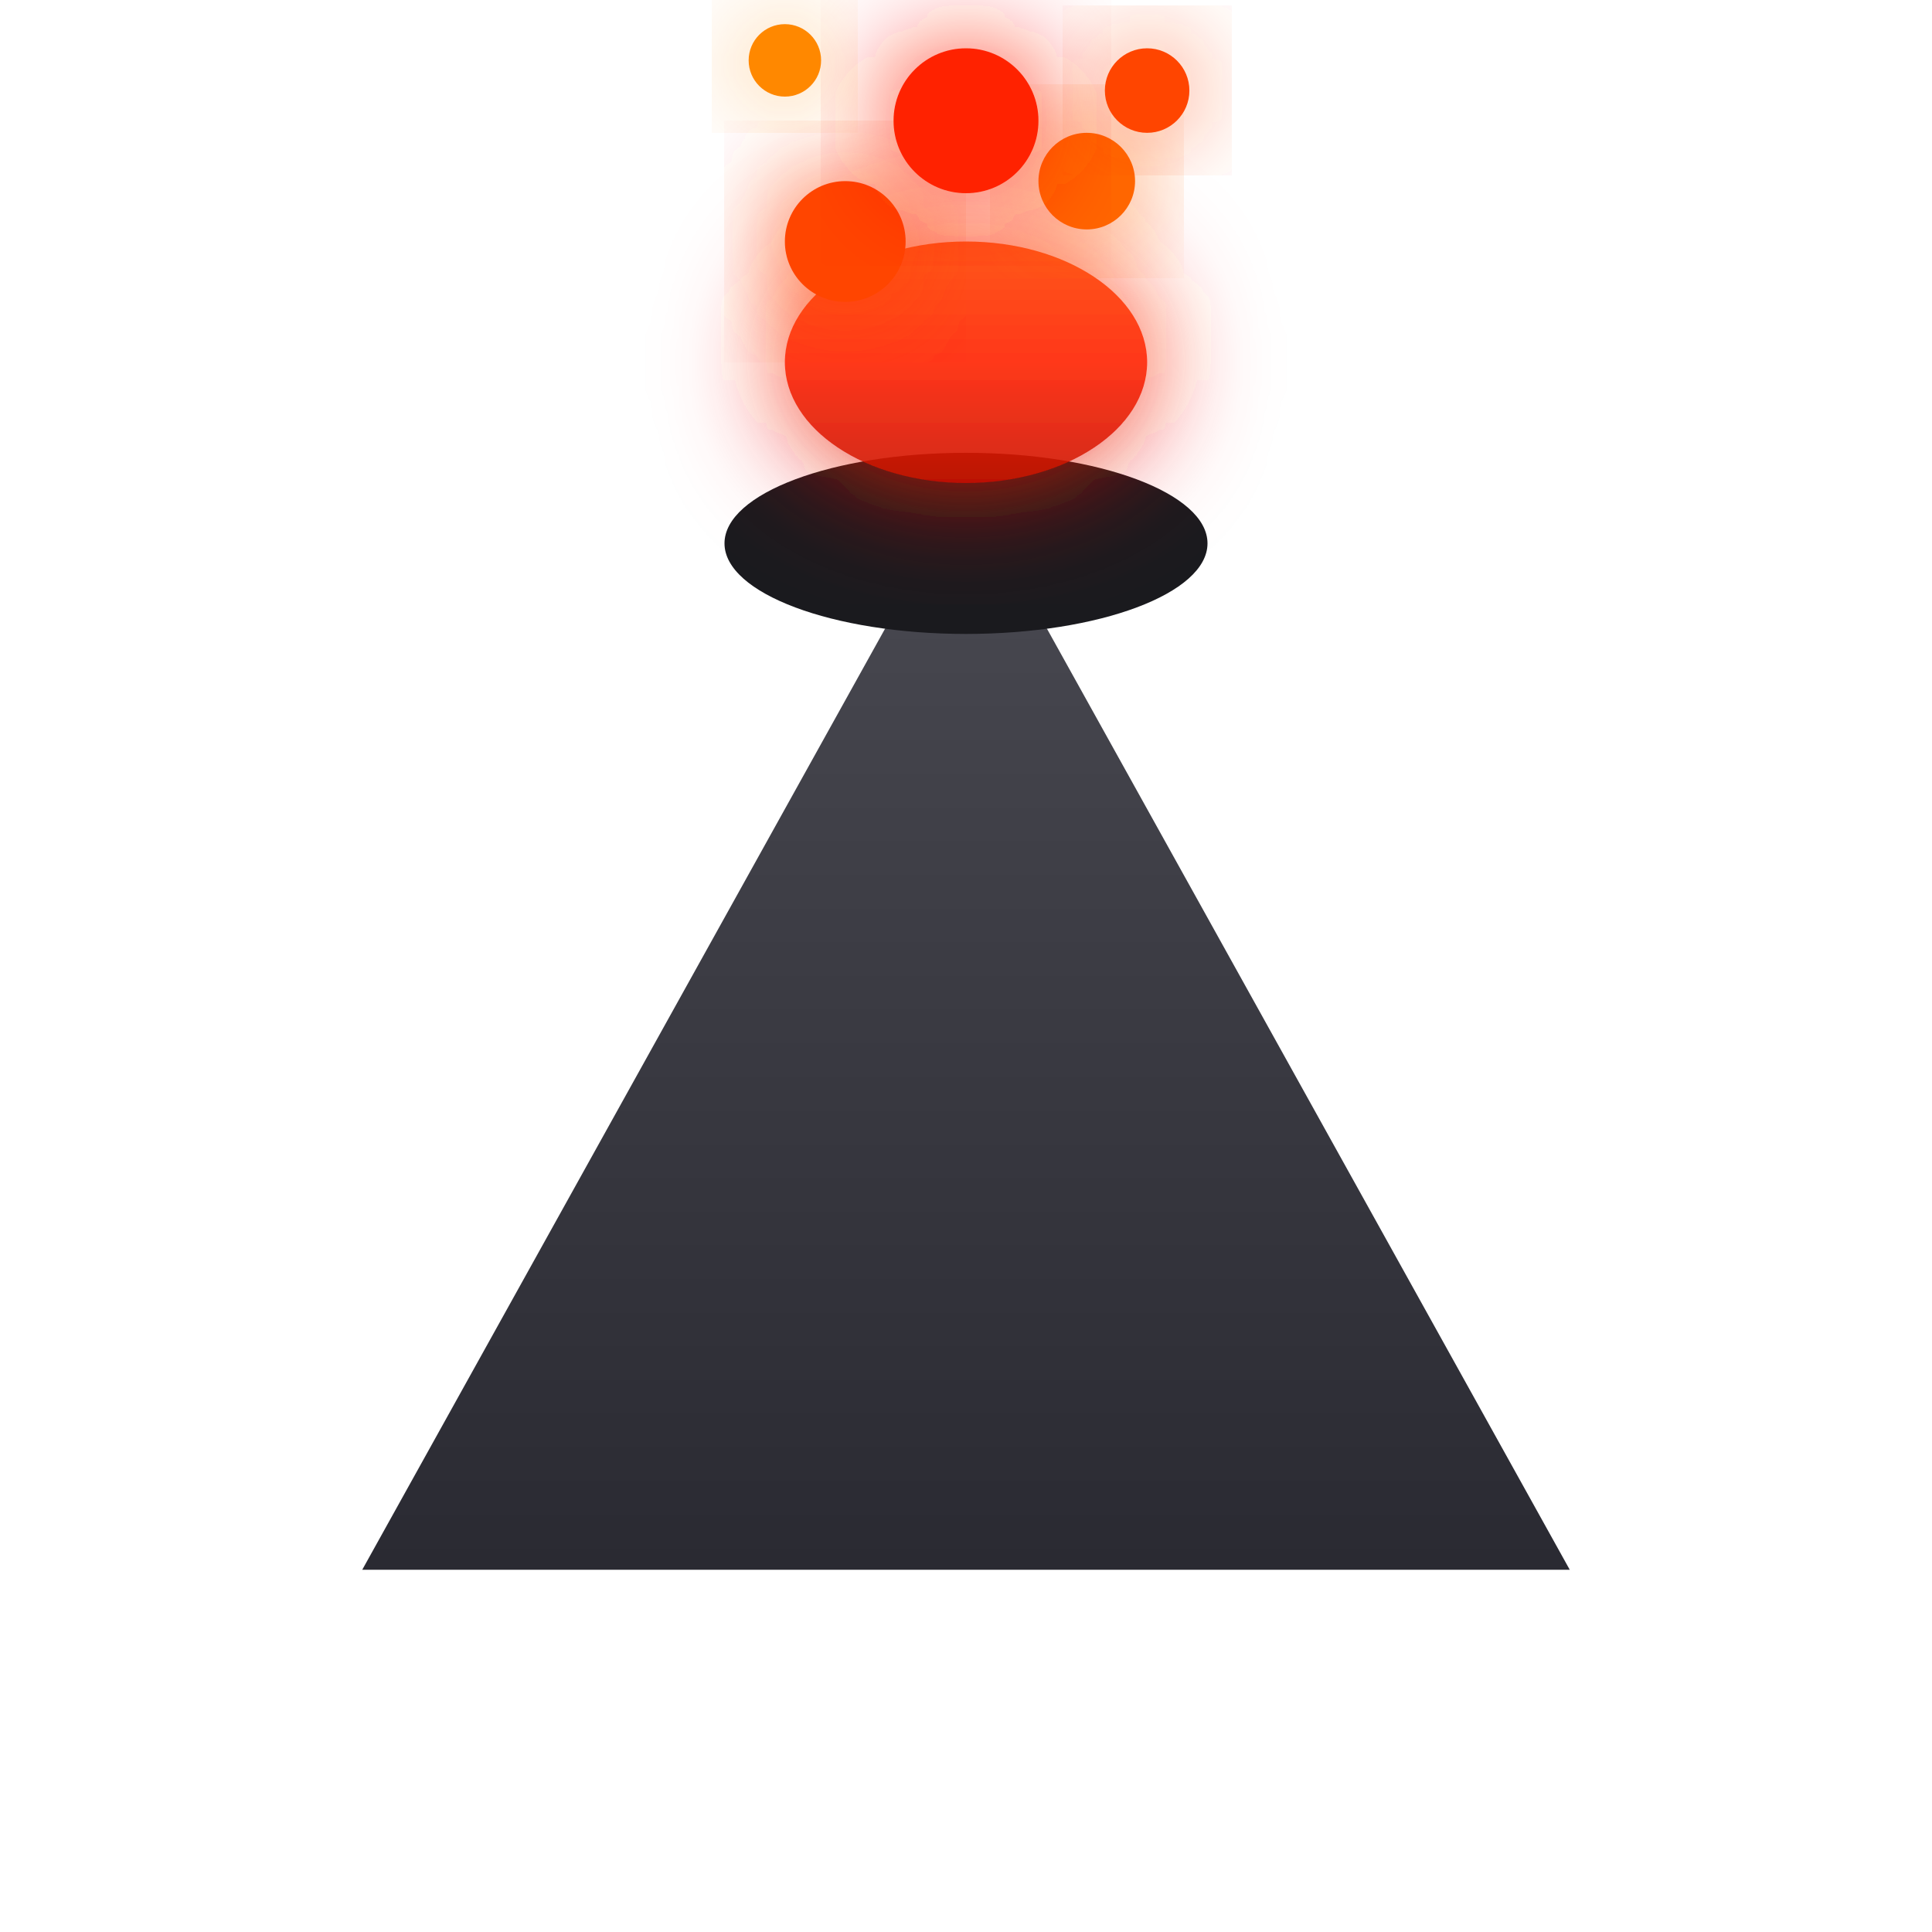
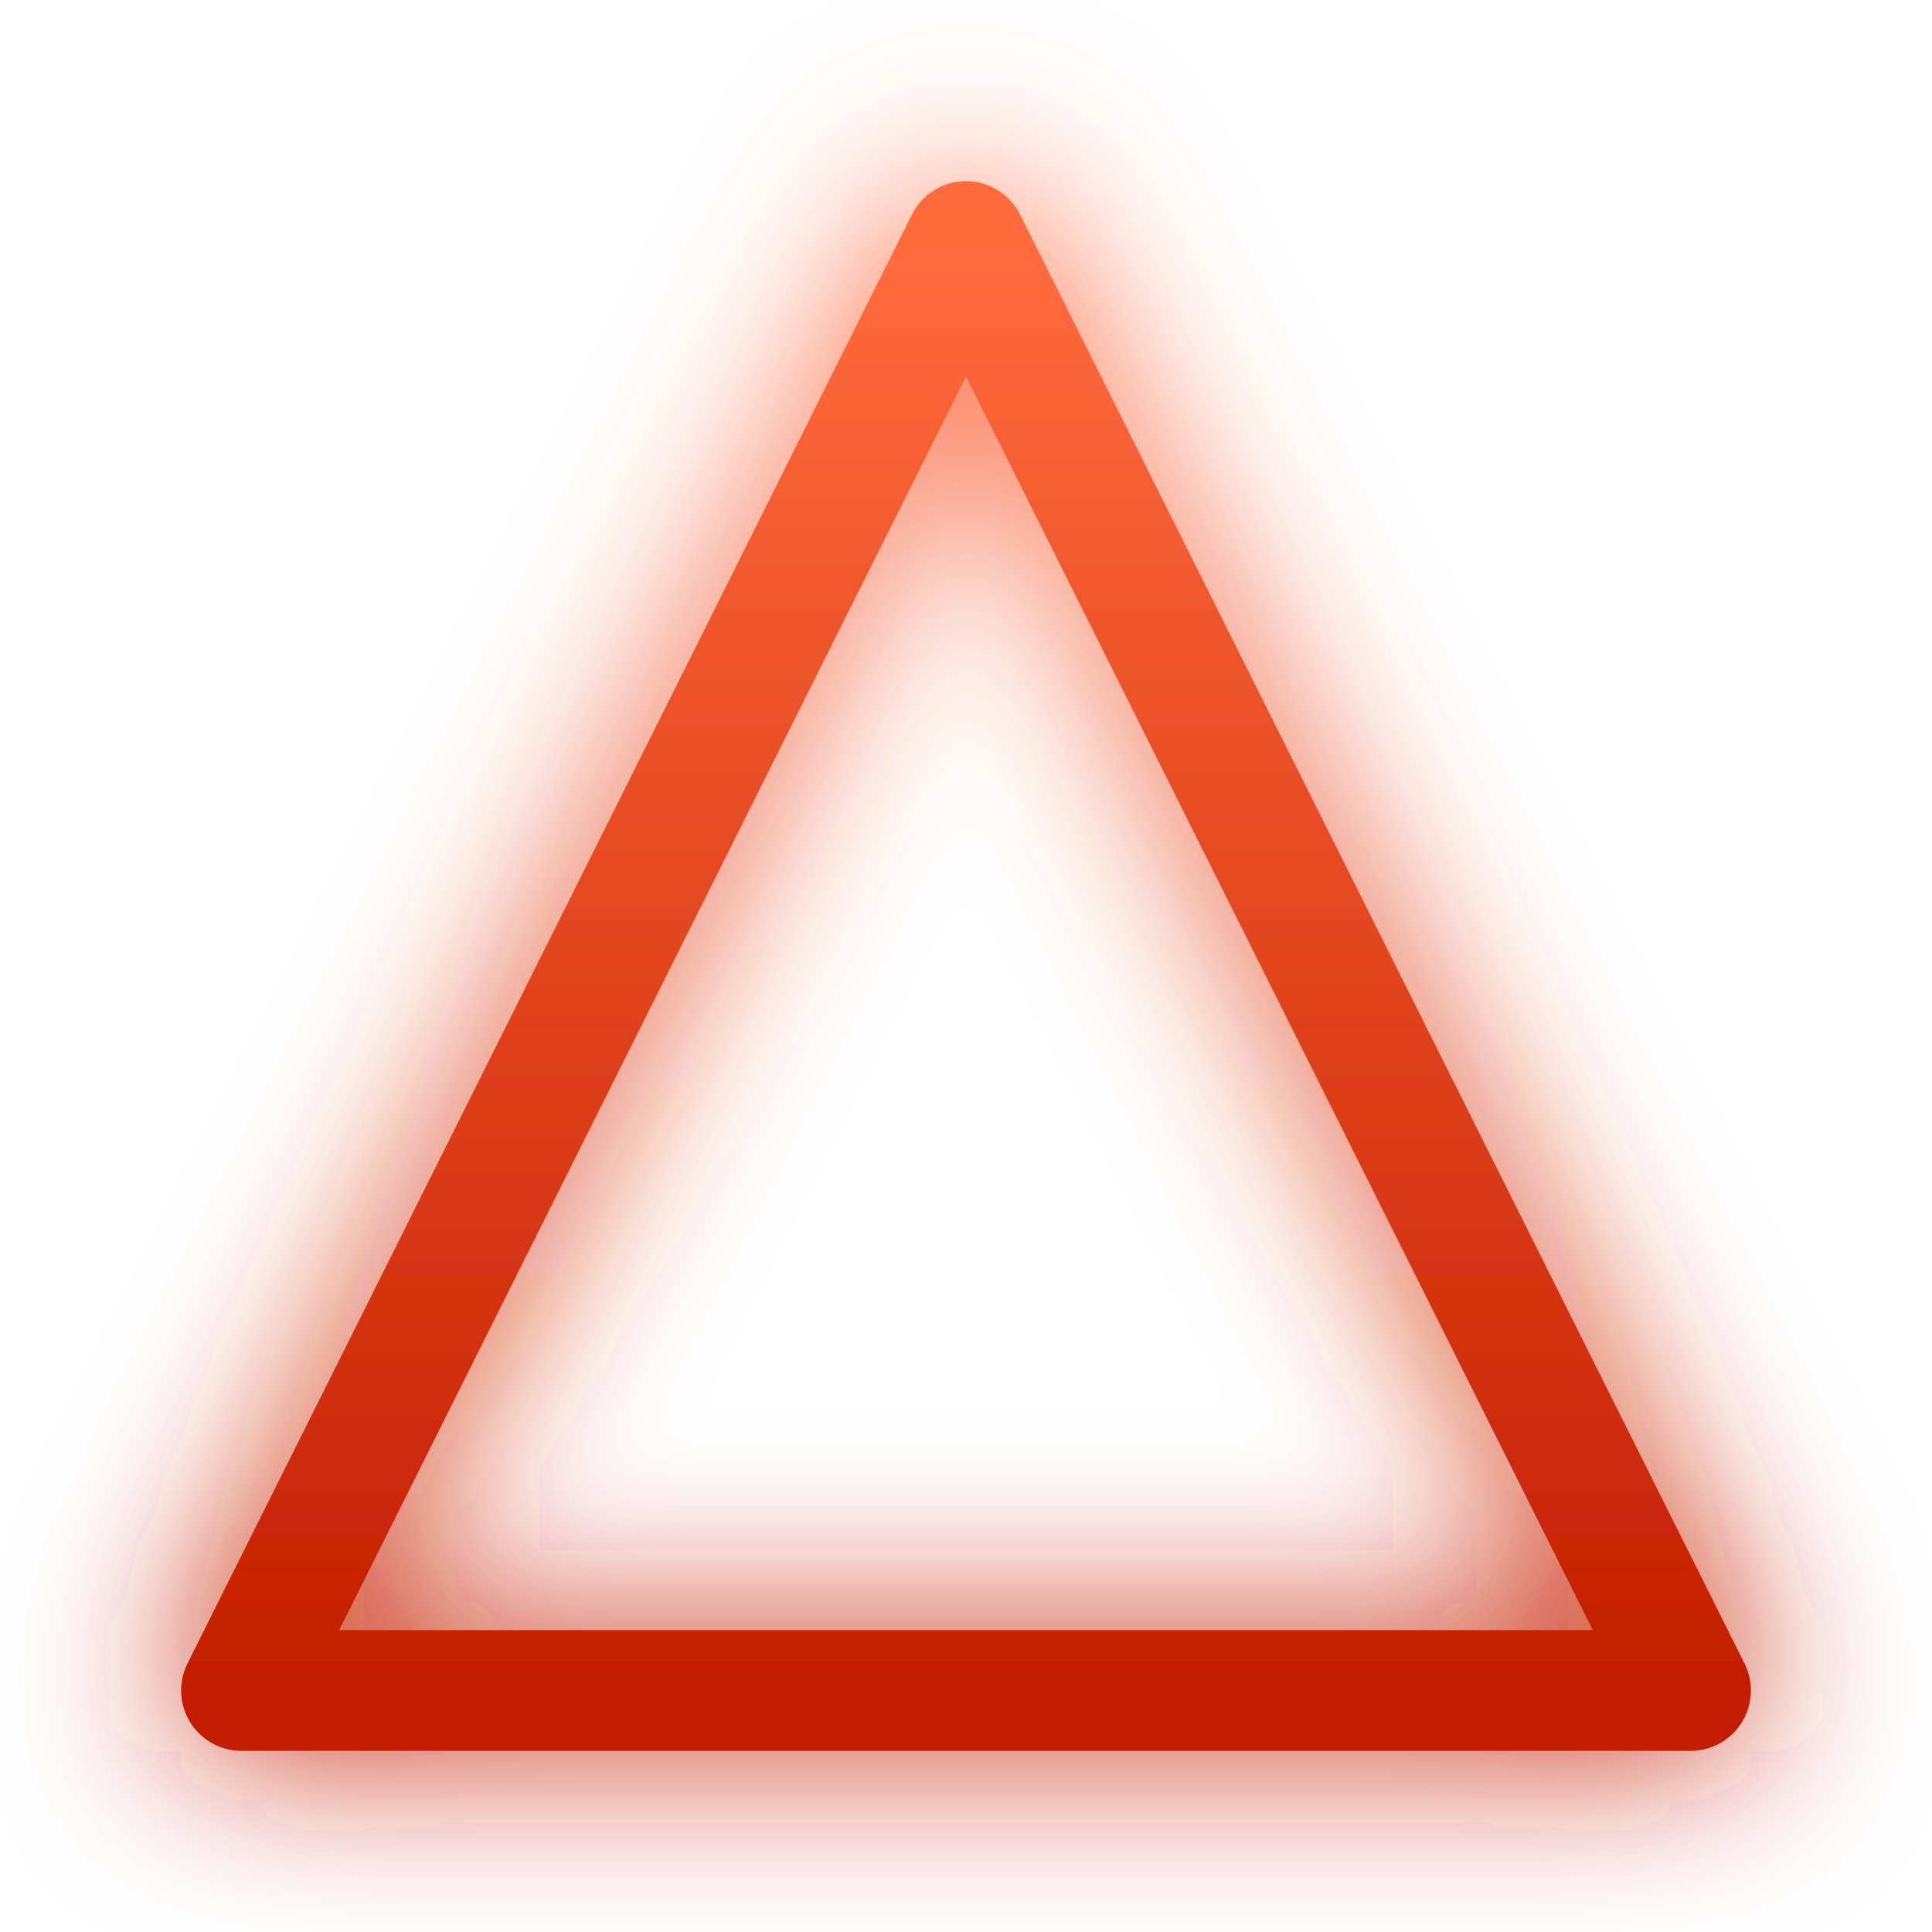
<svg xmlns="http://www.w3.org/2000/svg" viewBox="0 0 32 32">
  <defs>
-     <linearGradient id="lava" x1="0%" y1="0%" x2="0%" y2="100%">
-       <stop offset="0%" style="stop-color:#ff4400" />
-       <stop offset="50%" style="stop-color:#ff2200" />
-       <stop offset="100%" style="stop-color:#cc1100" />
+     <linearGradient id="glow" x1="0%" y1="0%" x2="0%" y2="100%">
+       <stop offset="0%" style="stop-color:#ff6b3d" />
+       <stop offset="100%" style="stop-color:#c41e00" />
    </linearGradient>
-     <linearGradient id="mountain" x1="0%" y1="0%" x2="0%" y2="100%">
-       <stop offset="0%" style="stop-color:#4a4a52" />
-       <stop offset="100%" style="stop-color:#2a2a32" />
-     </linearGradient>
-     <filter id="glow" x="-50%" y="-50%" width="200%" height="200%">
-       <feGaussianBlur stdDeviation="1" result="blur" />
+     <filter id="neon" x="-50%" y="-50%" width="200%" height="200%">
+       <feGaussianBlur stdDeviation="1.5" result="blur" />
      <feMerge>
        <feMergeNode in="blur" />
        <feMergeNode in="SourceGraphic" />
      </feMerge>
    </filter>
  </defs>
-   <path d="M16 8 L26 26 L6 26 Z" fill="url(#mountain)" />
-   <ellipse cx="16" cy="9" rx="4" ry="1.5" fill="#1a1a1e" />
-   <ellipse cx="16" cy="6" rx="3" ry="2" fill="url(#lava)" filter="url(#glow)" opacity="0.9" />
-   <circle cx="14" cy="4" r="1" fill="#ff4400" filter="url(#glow)" />
-   <circle cx="18" cy="3" r="0.8" fill="#ff6600" filter="url(#glow)" />
-   <circle cx="16" cy="2" r="1.2" fill="#ff2200" filter="url(#glow)" />
-   <circle cx="13" cy="1" r="0.6" fill="#ff8800" filter="url(#glow)" />
-   <circle cx="19" cy="1.5" r="0.7" fill="#ff4400" filter="url(#glow)" />
+   <path d="M16 4 L28 28 L4 28 Z" fill="none" stroke="url(#glow)" stroke-width="2" stroke-linejoin="round" filter="url(#neon)" />
</svg>
